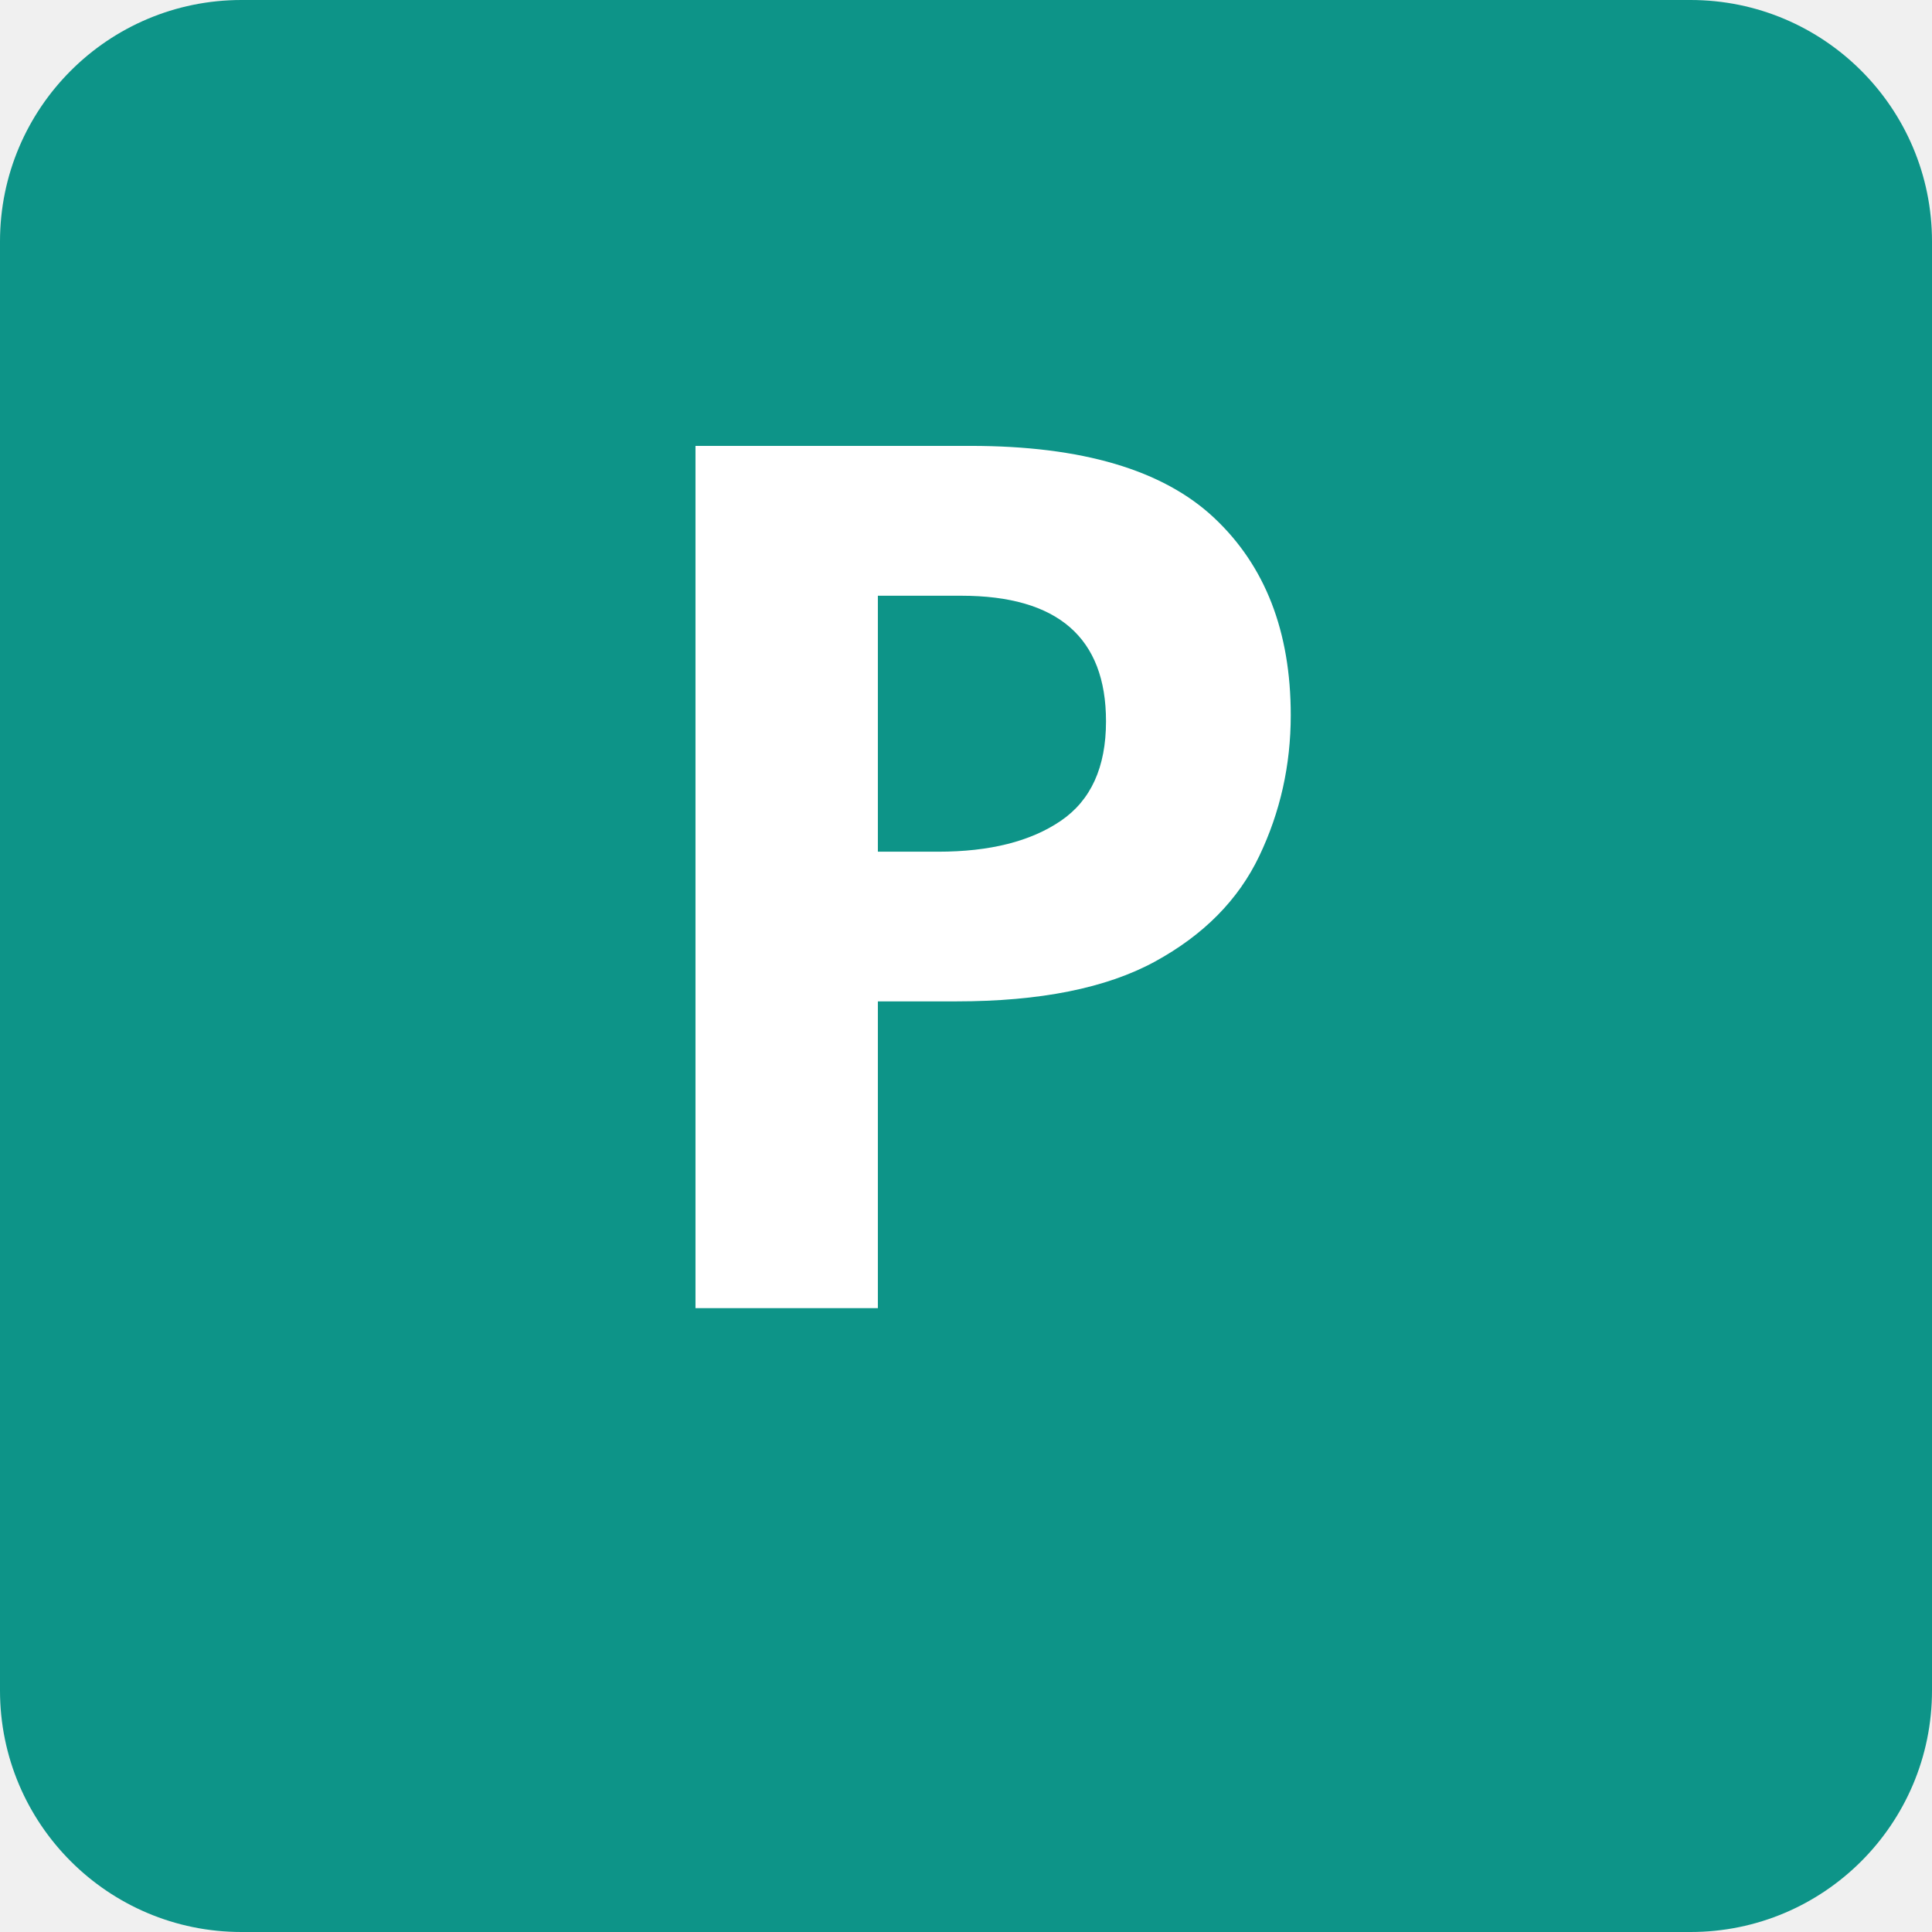
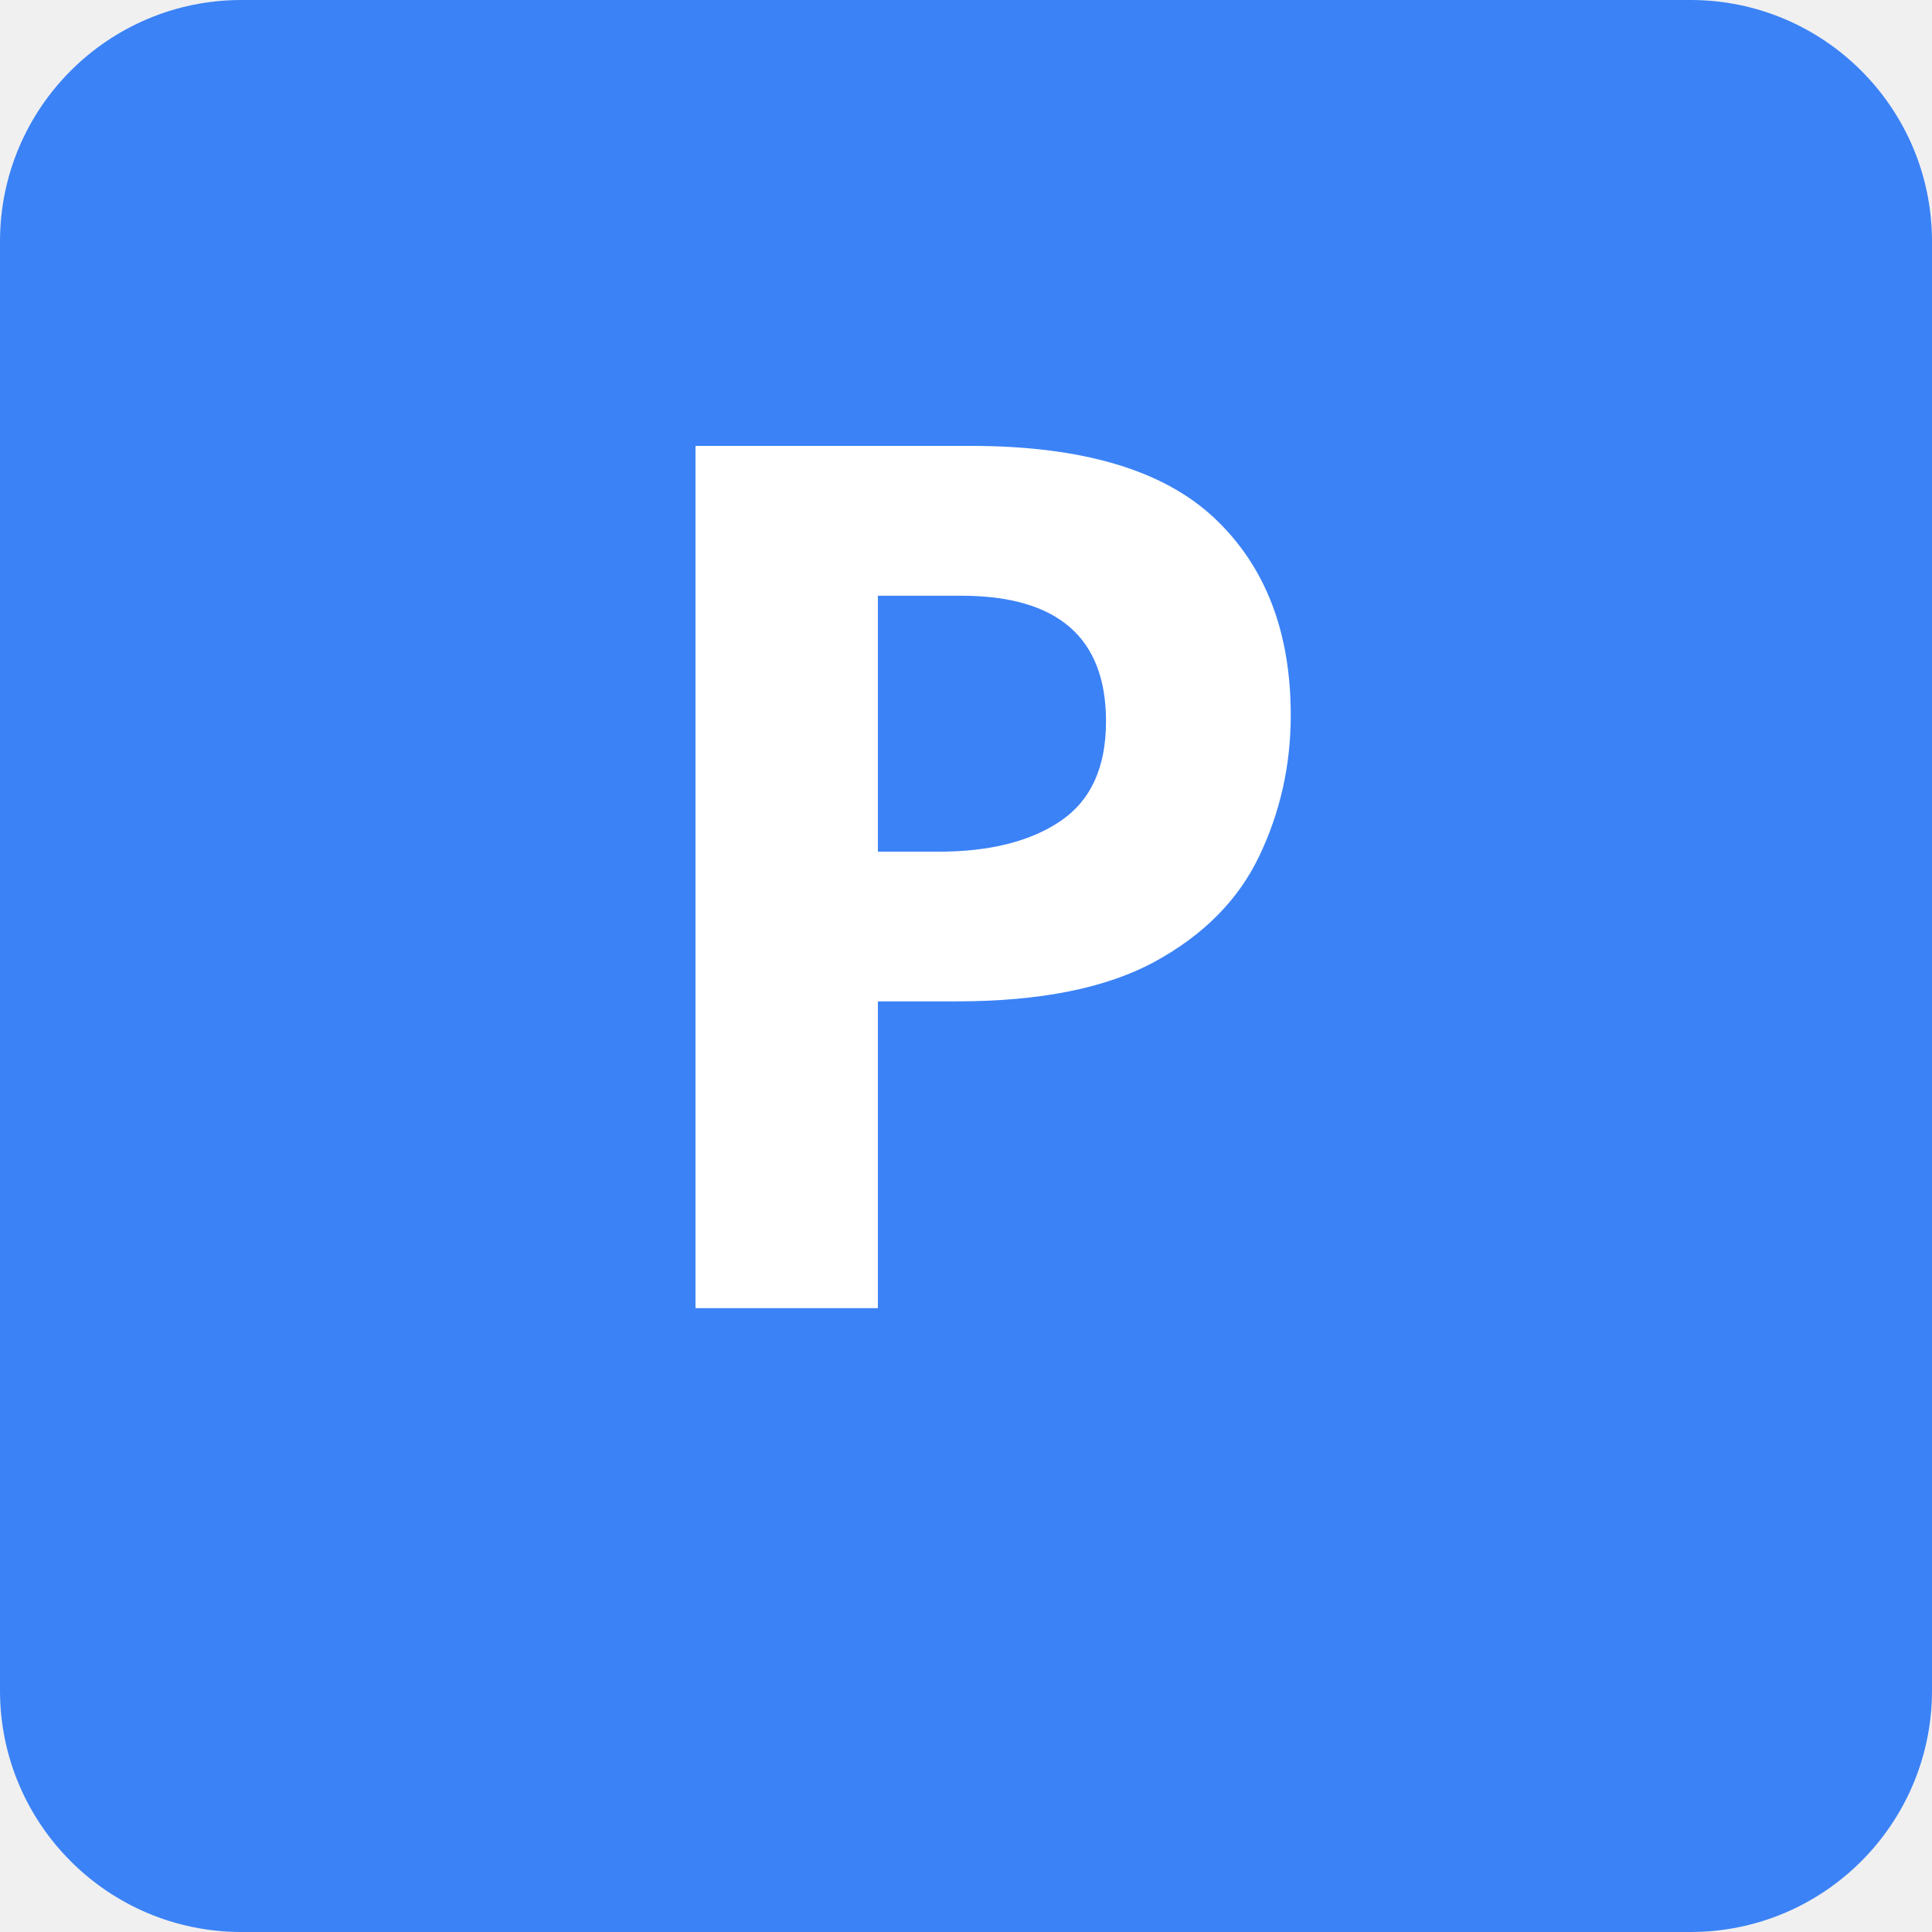
<svg xmlns="http://www.w3.org/2000/svg" width="192" height="192" viewBox="0 0 192 192">
-   <rect width="192" height="192" rx="24" fill="#0d9488" />
+   <rect width="192" height="192" rx="24" fill="#3b82f6" />
  <text x="96" y="130" font-family="Segoe UI, system-ui, sans-serif" font-size="120" font-weight="700" fill="white" text-anchor="middle">P</text>
</svg>
